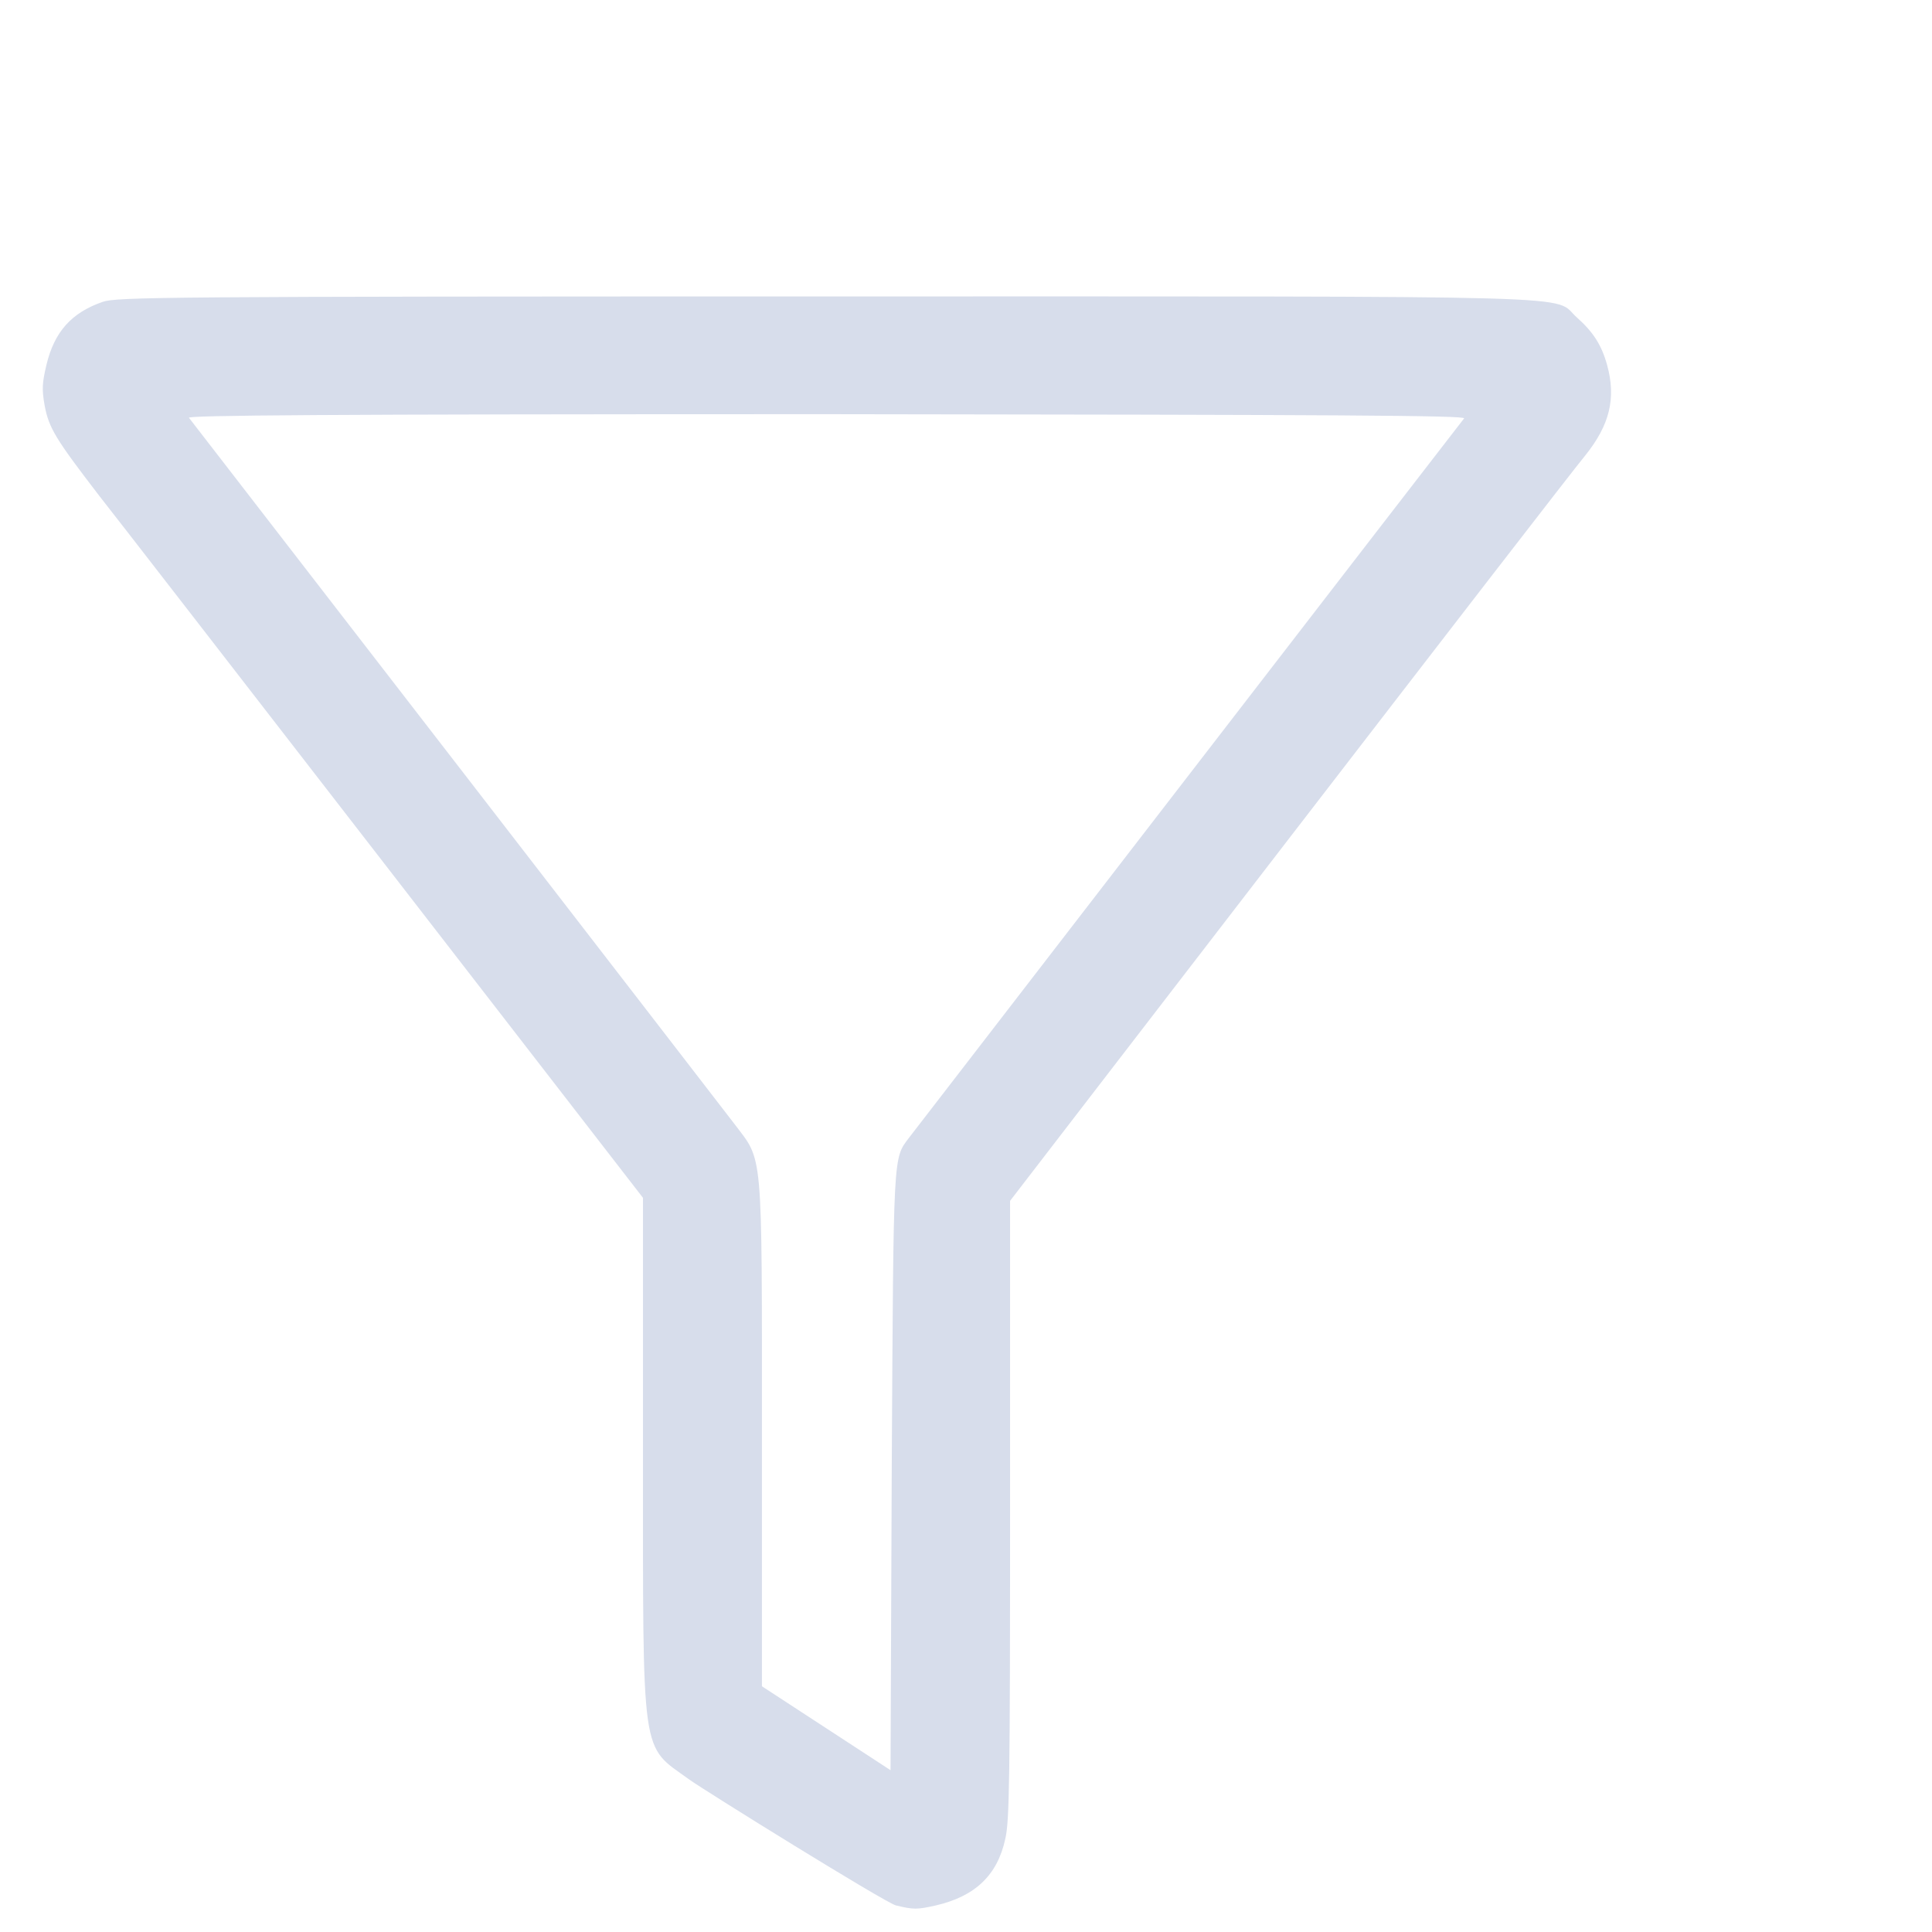
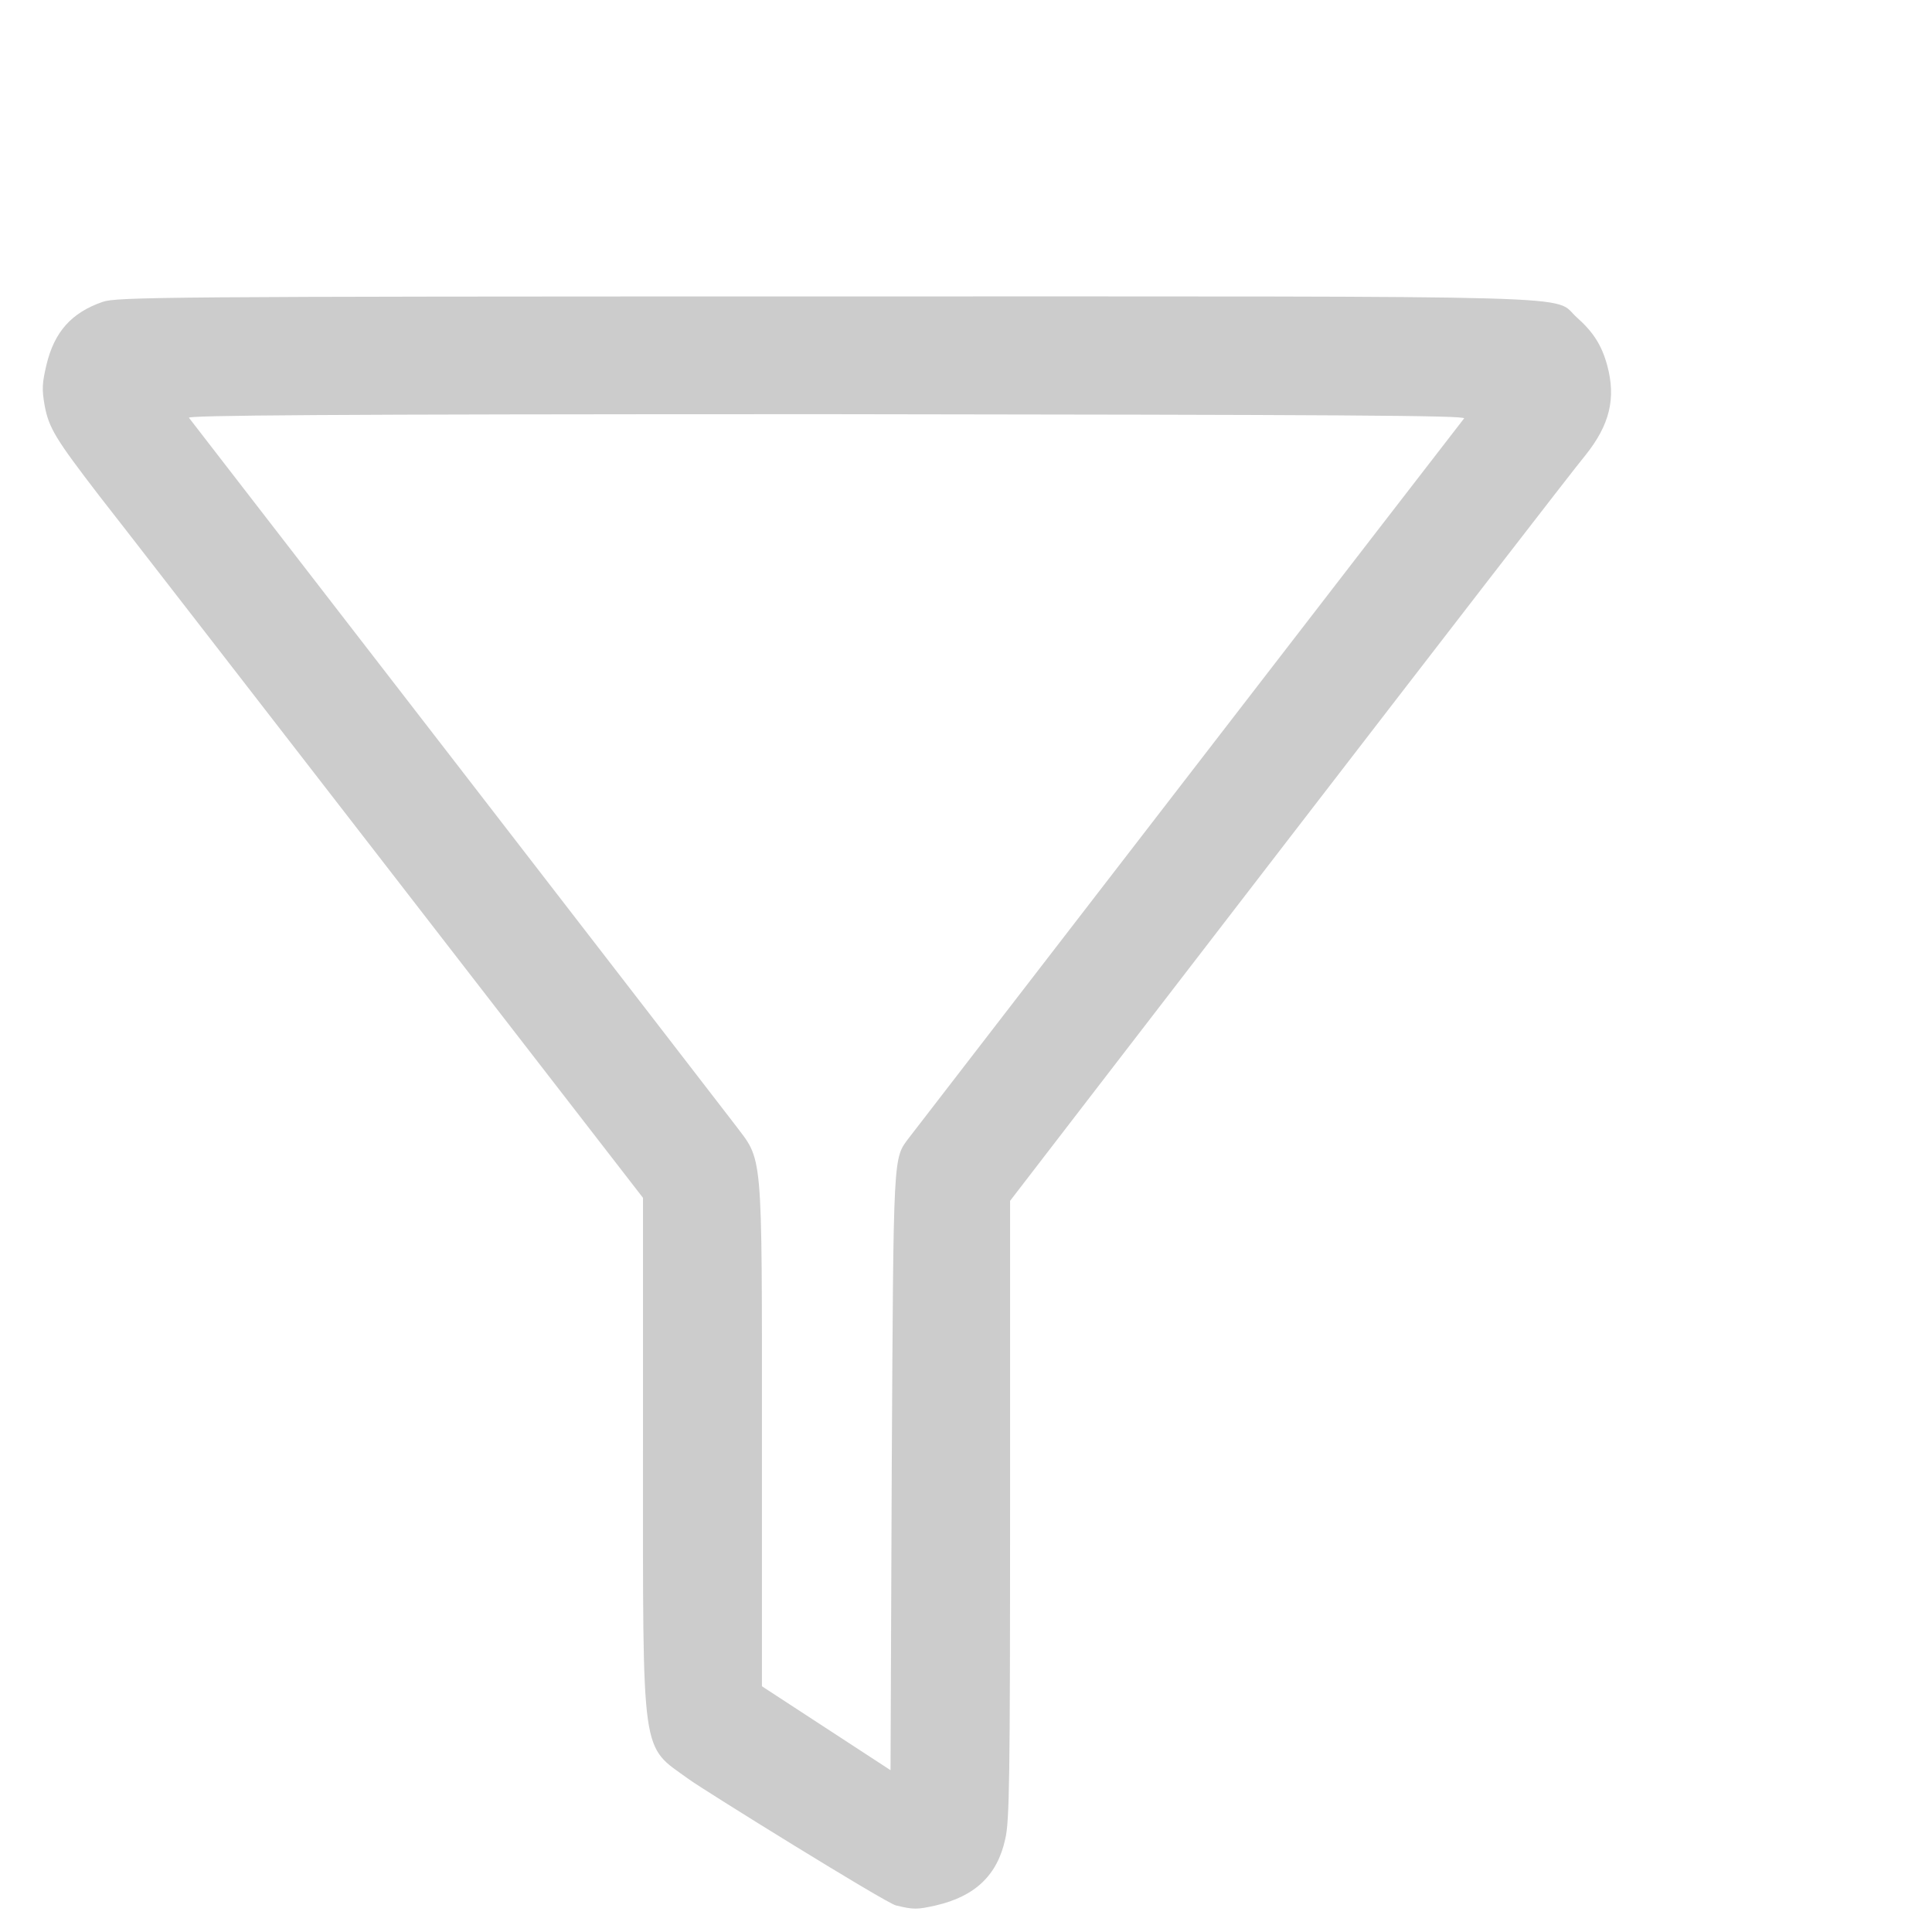
<svg xmlns="http://www.w3.org/2000/svg" version="1.1" x="0px" y="0px" width="18px" height="18px" viewBox="0 0 31.4 32" enable-background="new 0 0 31.4 32" xml:space="preserve">
  <g>
    <g transform="translate(0,692) scale(0.1,-0.1)">
-       <path fill="#D7DDEB" d="M14,6870c-5.2-1.8-8-5-9.3-10.4c-0.7-3-0.8-4-0.3-6.8c0.7-3.7,1.8-5.5,9.1-15c2.5-3.1,90-116.2,90-116.2    v-41.9c0-51.7-0.4-48.6,7.6-54.4c2.3-1.7,32.6-20.5,34.3-20.9c2.9-0.7,3.5-0.7,6.6,0c6.5,1.5,10.2,5,11.5,11    c0.7,2.9,0.8,9.9,0.8,54.5v51.2c0,0,92,119.6,95.3,123.5c4,5,5.1,9.4,3.6,14.9c-0.9,3.3-2.3,5.5-5,7.9c-4.3,3.8,6.2,3.5-124.8,3.5    C23.7,6870.9,16.3,6870.8,14,6870z M239.5,6850.7c-1.9-2.4-90.9-117.8-91.9-119.1c-2.7-3.6-2.6-1.8-2.9-55.2l-0.2-49.6l-21.3,13.9    v41.6c0,48.3,0.2,45.2-4.6,51.6c-2.2,2.9-87.1,112.8-90.3,116.9c-0.3,0.4,20.8,0.6,105.6,0.6    C218.7,6851.3,239.9,6851.2,239.5,6850.7z" />
+       <path fill="#ccc" d="M14,6870c-5.2-1.8-8-5-9.3-10.4c-0.7-3-0.8-4-0.3-6.8c0.7-3.7,1.8-5.5,9.1-15c2.5-3.1,90-116.2,90-116.2    v-41.9c0-51.7-0.4-48.6,7.6-54.4c2.3-1.7,32.6-20.5,34.3-20.9c2.9-0.7,3.5-0.7,6.6,0c6.5,1.5,10.2,5,11.5,11    c0.7,2.9,0.8,9.9,0.8,54.5v51.2c0,0,92,119.6,95.3,123.5c4,5,5.1,9.4,3.6,14.9c-0.9,3.3-2.3,5.5-5,7.9c-4.3,3.8,6.2,3.5-124.8,3.5    C23.7,6870.9,16.3,6870.8,14,6870z M239.5,6850.7c-1.9-2.4-90.9-117.8-91.9-119.1c-2.7-3.6-2.6-1.8-2.9-55.2l-0.2-49.6l-21.3,13.9    v41.6c0,48.3,0.2,45.2-4.6,51.6c-2.2,2.9-87.1,112.8-90.3,116.9c-0.3,0.4,20.8,0.6,105.6,0.6    C218.7,6851.3,239.9,6851.2,239.5,6850.7z" />
    </g>
  </g>
</svg>
